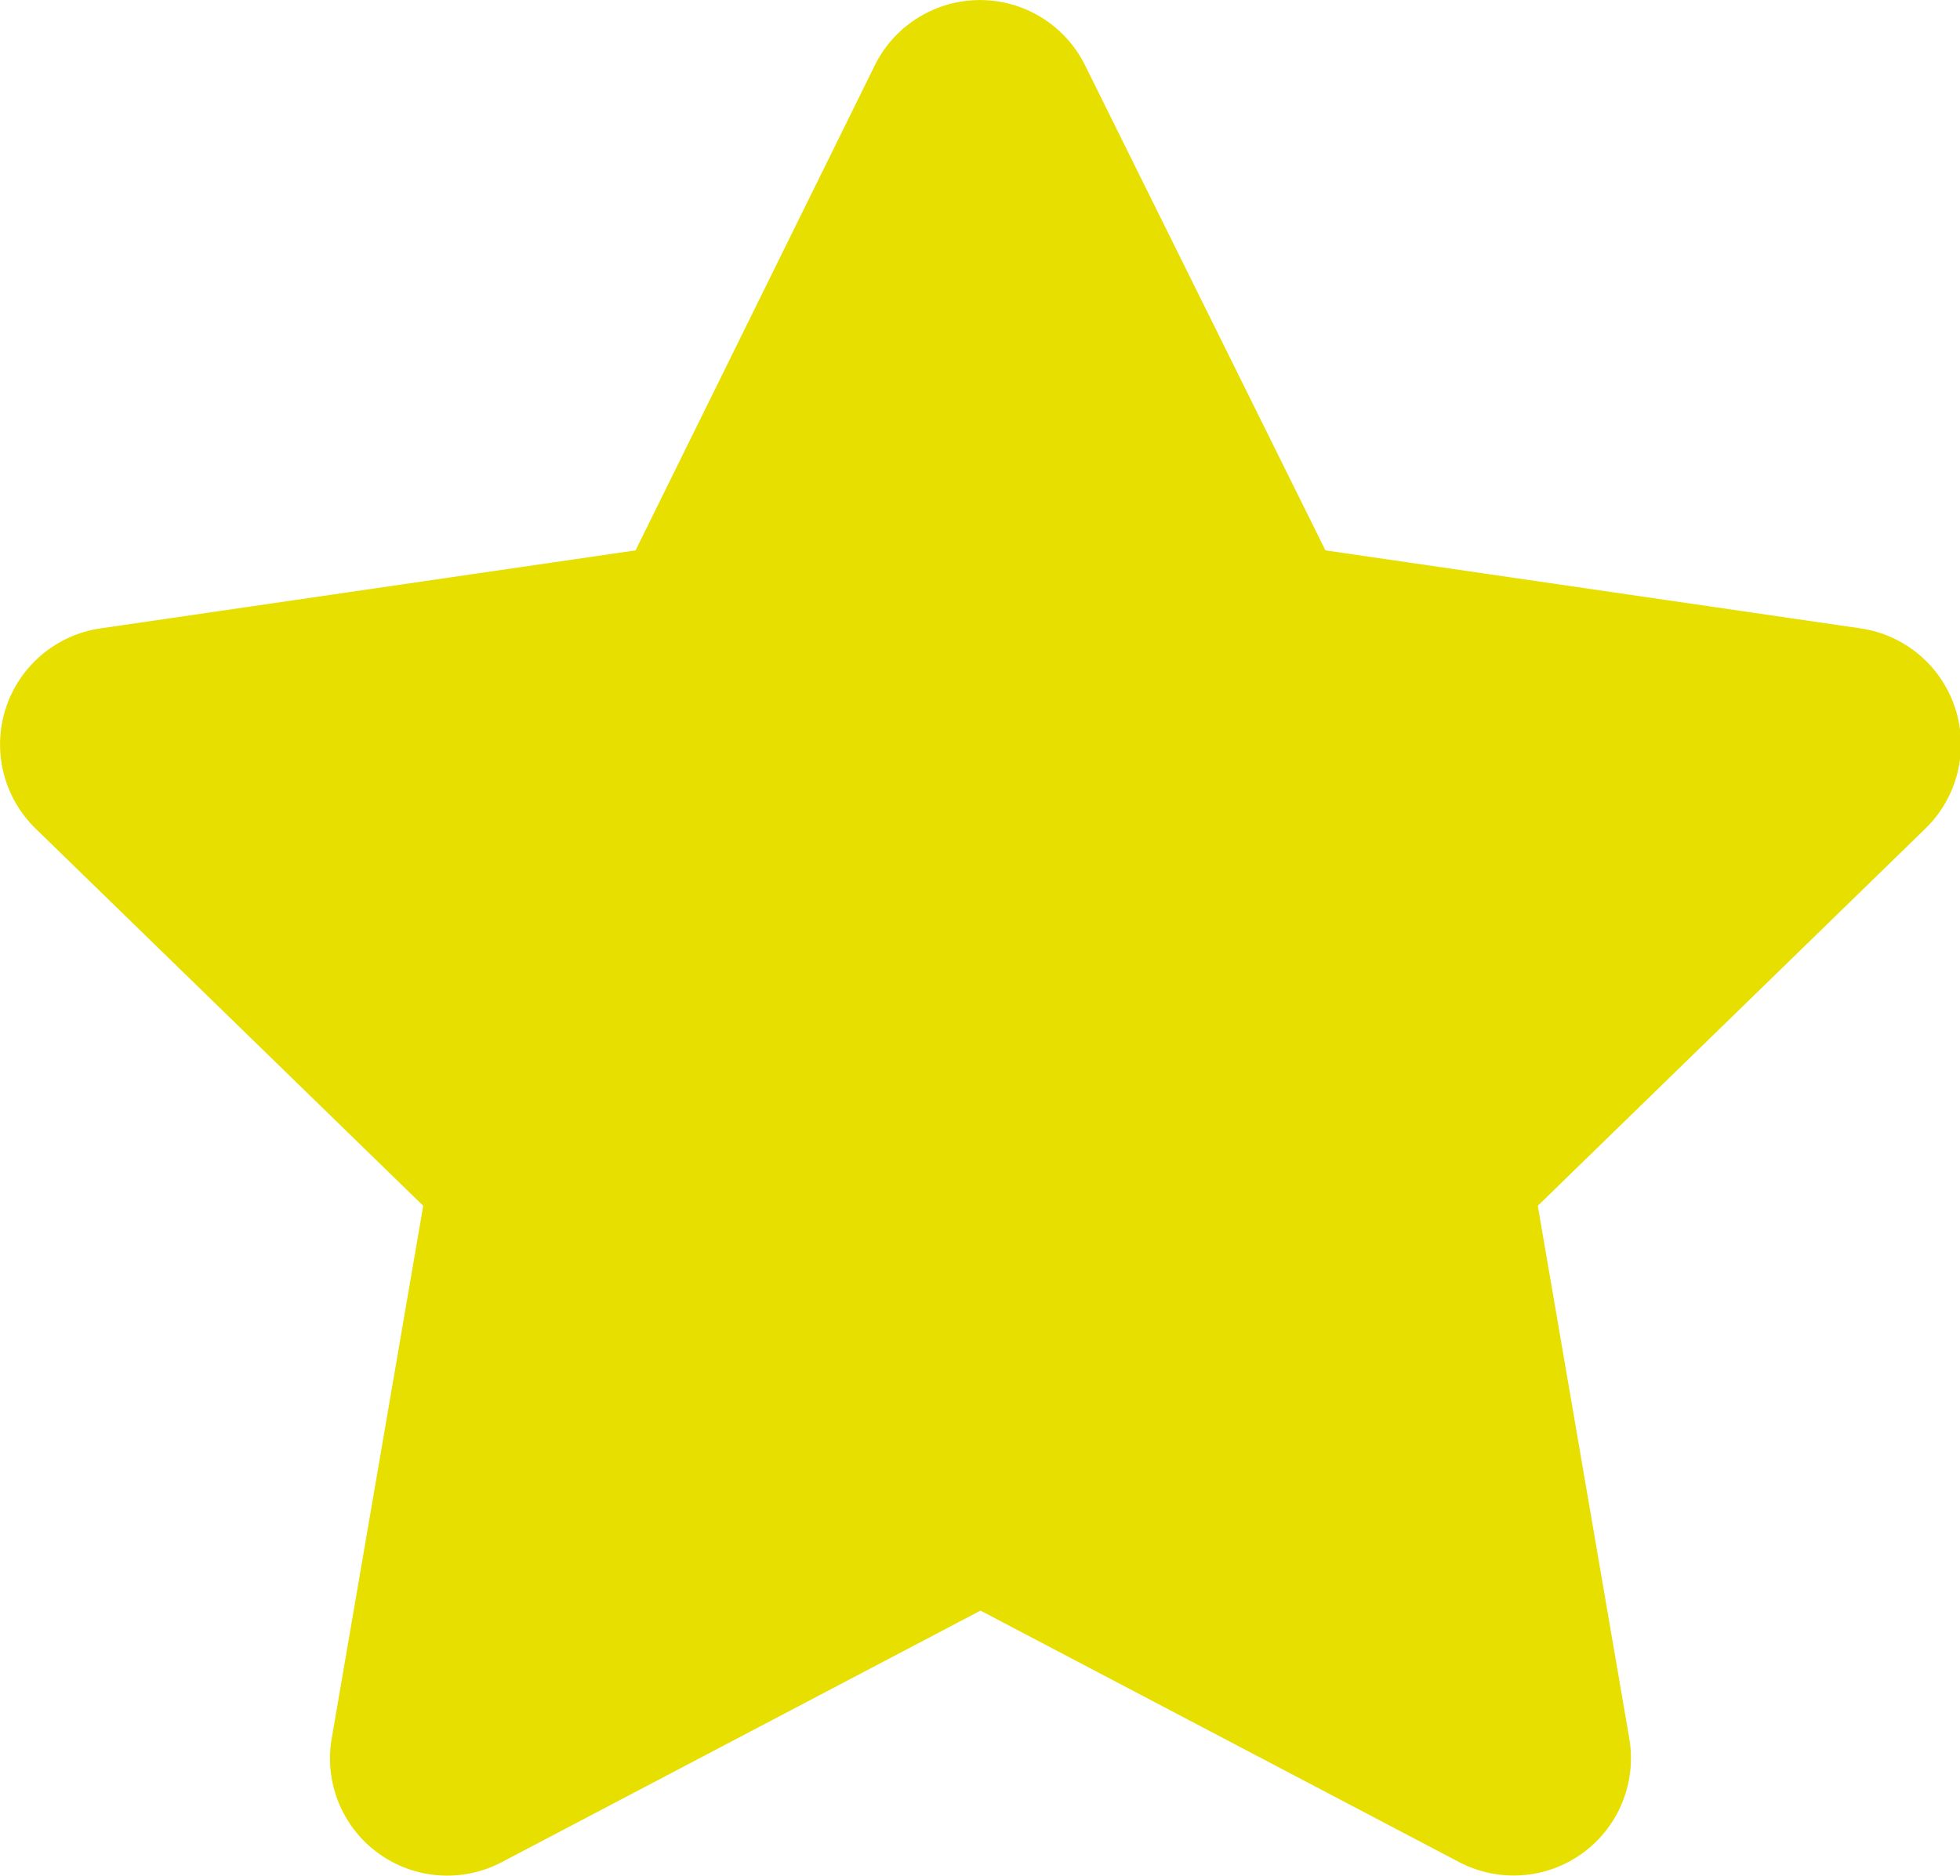
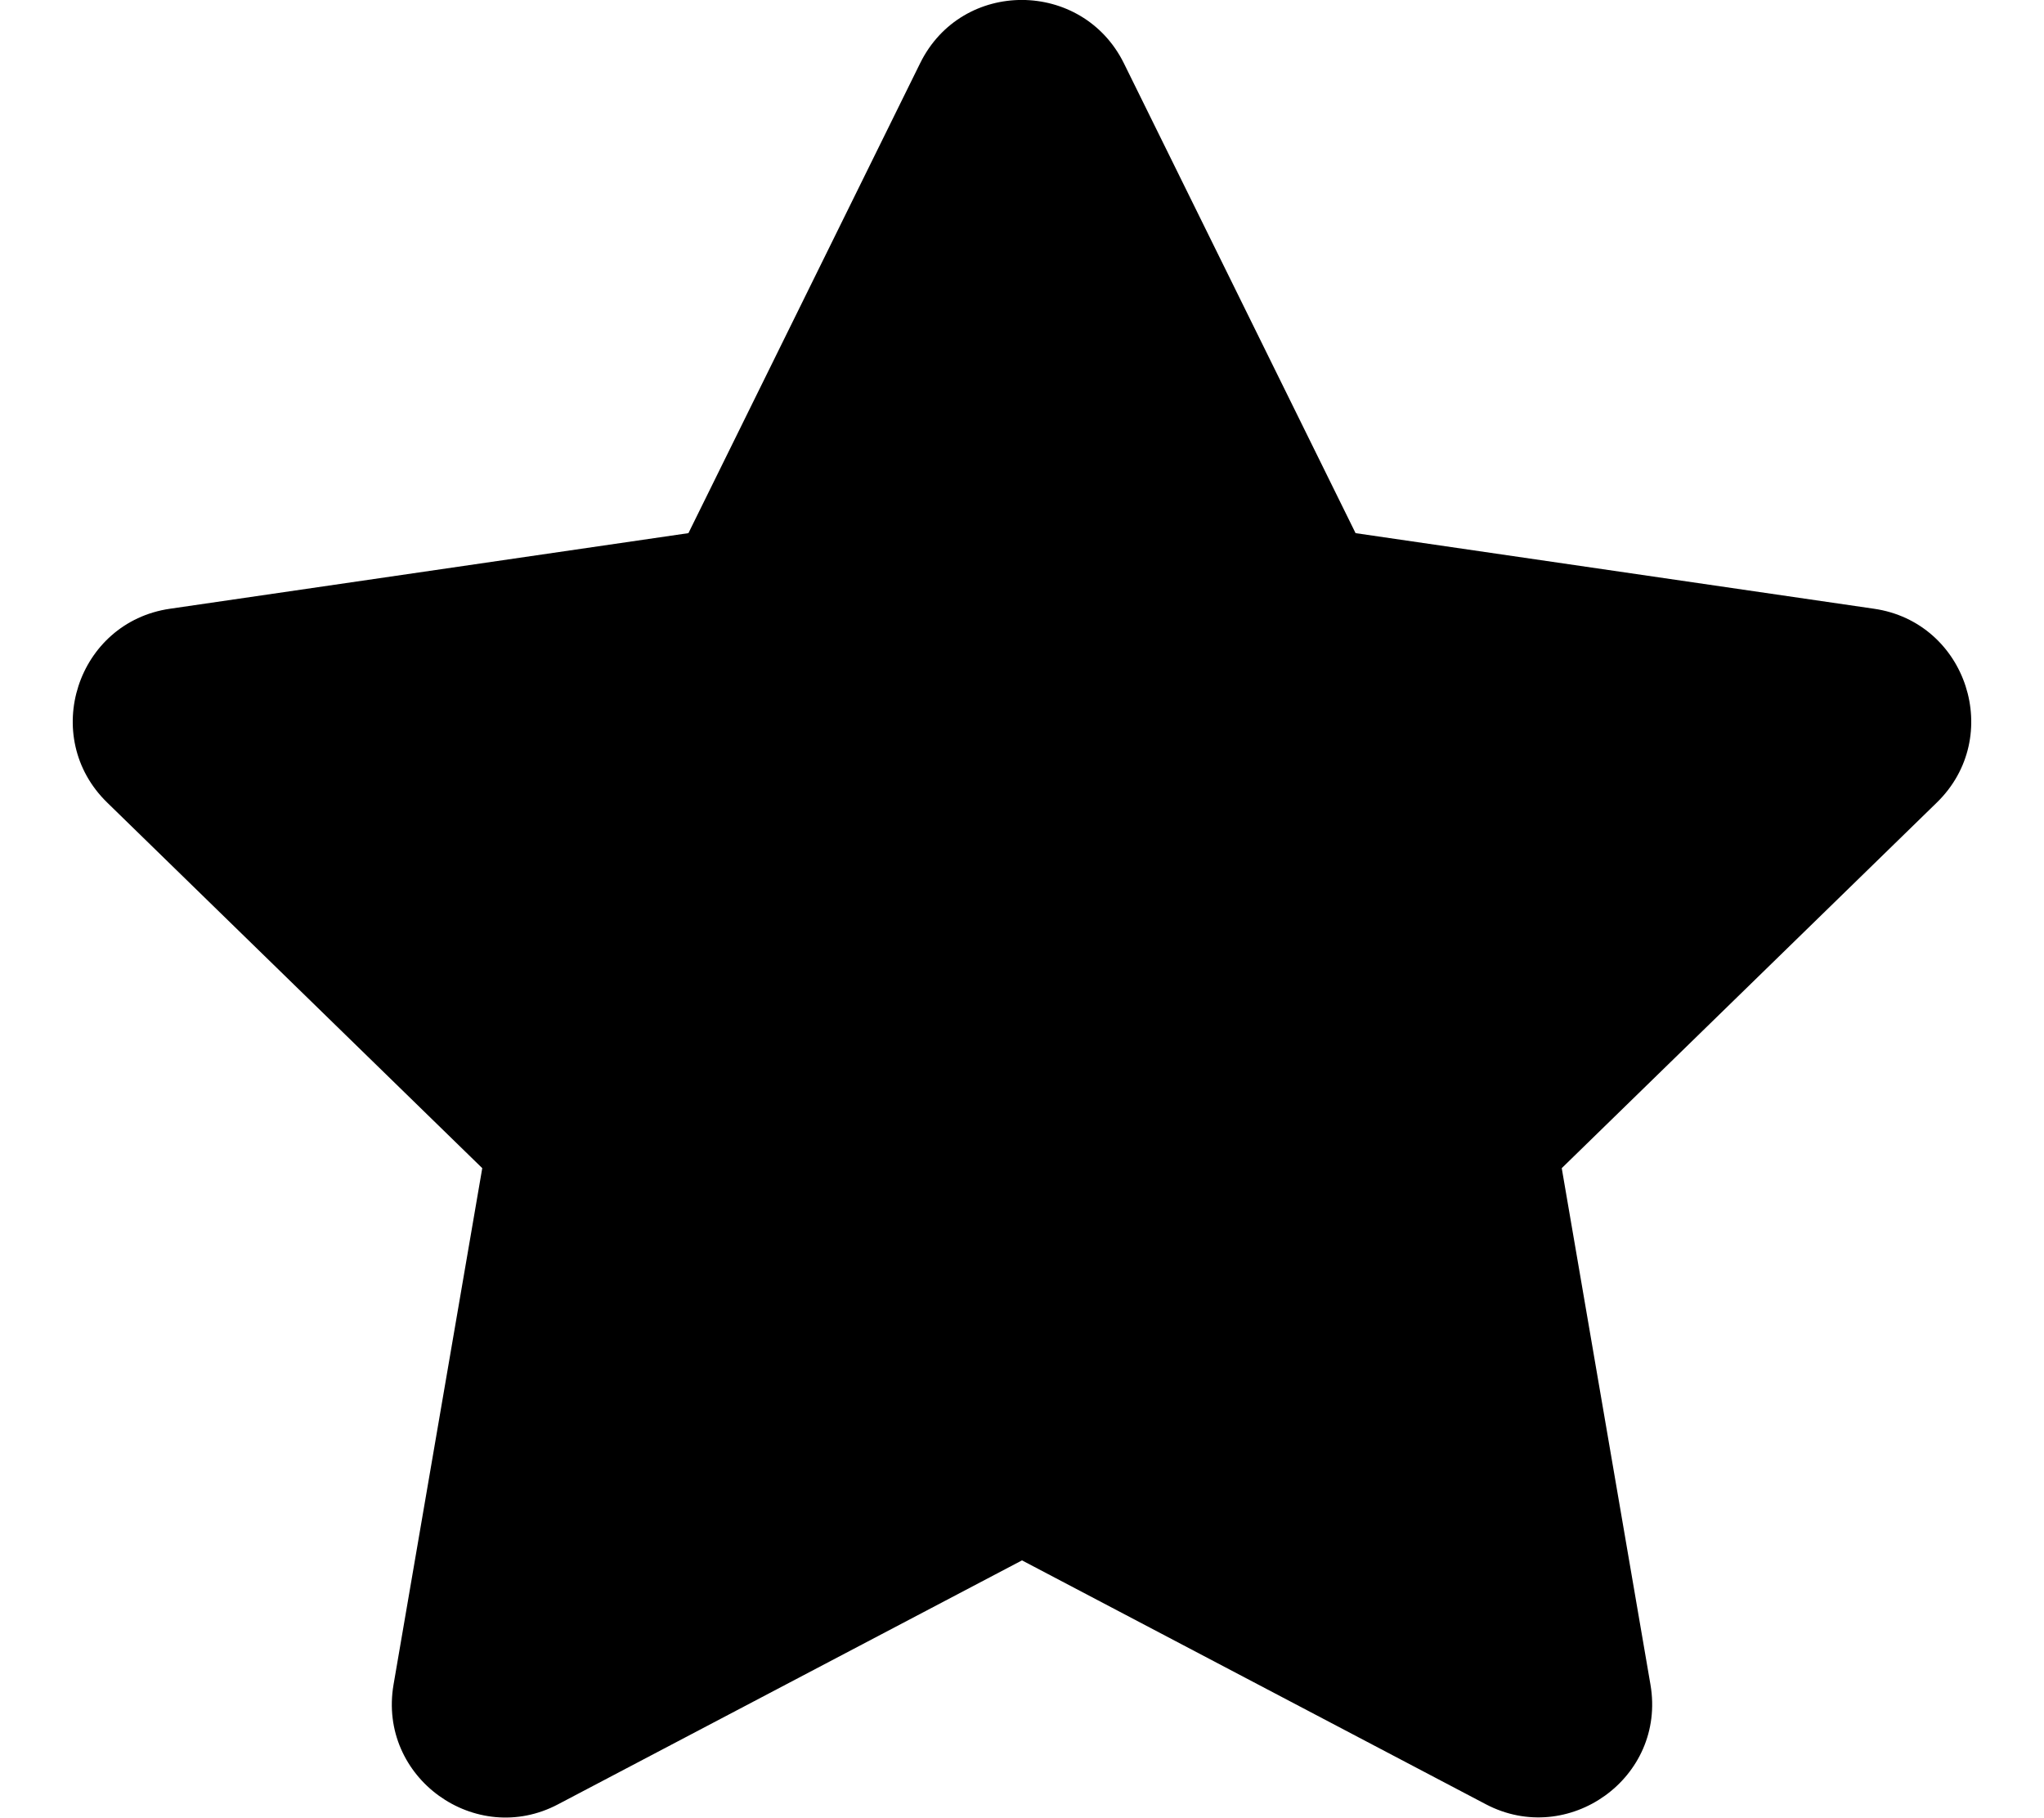
- <svg xmlns="http://www.w3.org/2000/svg" width="15.672" height="15" viewBox="0 0 15.672 15">
-   <defs>
-     <style>.a{fill:#e6df00;}</style>
-   </defs>
-   <path class="a" d="M27.495.509,25.582,4.388l-4.28.624a.938.938,0,0,0-.518,1.6l3.1,3.017-.732,4.262a.937.937,0,0,0,1.359.987l3.829-2.012,3.829,2.012a.938.938,0,0,0,1.359-.987l-.732-4.262,3.1-3.017a.938.938,0,0,0-.518-1.6l-4.28-.624L29.176.509a.938.938,0,0,0-1.681,0Z" transform="translate(-20.5 0.013)" />
+ <svg xmlns="http://www.w3.org/2000/svg" aria-hidden="true" focusable="false" data-prefix="fas" data-icon="star" class="svg-inline--fa fa-star fa-w-18" role="img" viewBox="0 0 576 512">
+   <path fill="currentColor" d="M259.3 17.8L194 150.2 47.9 171.5c-26.2 3.8-36.7 36.1-17.7 54.6l105.7 103-25 145.5c-4.5 26.3 23.2 46 46.4 33.7L288 439.6l130.7 68.7c23.2 12.2 50.9-7.4 46.4-33.7l-25-145.5 105.7-103c19-18.5 8.5-50.8-17.7-54.6L382 150.2 316.7 17.8c-11.7-23.6-45.6-23.9-57.4 0z" />
</svg>
